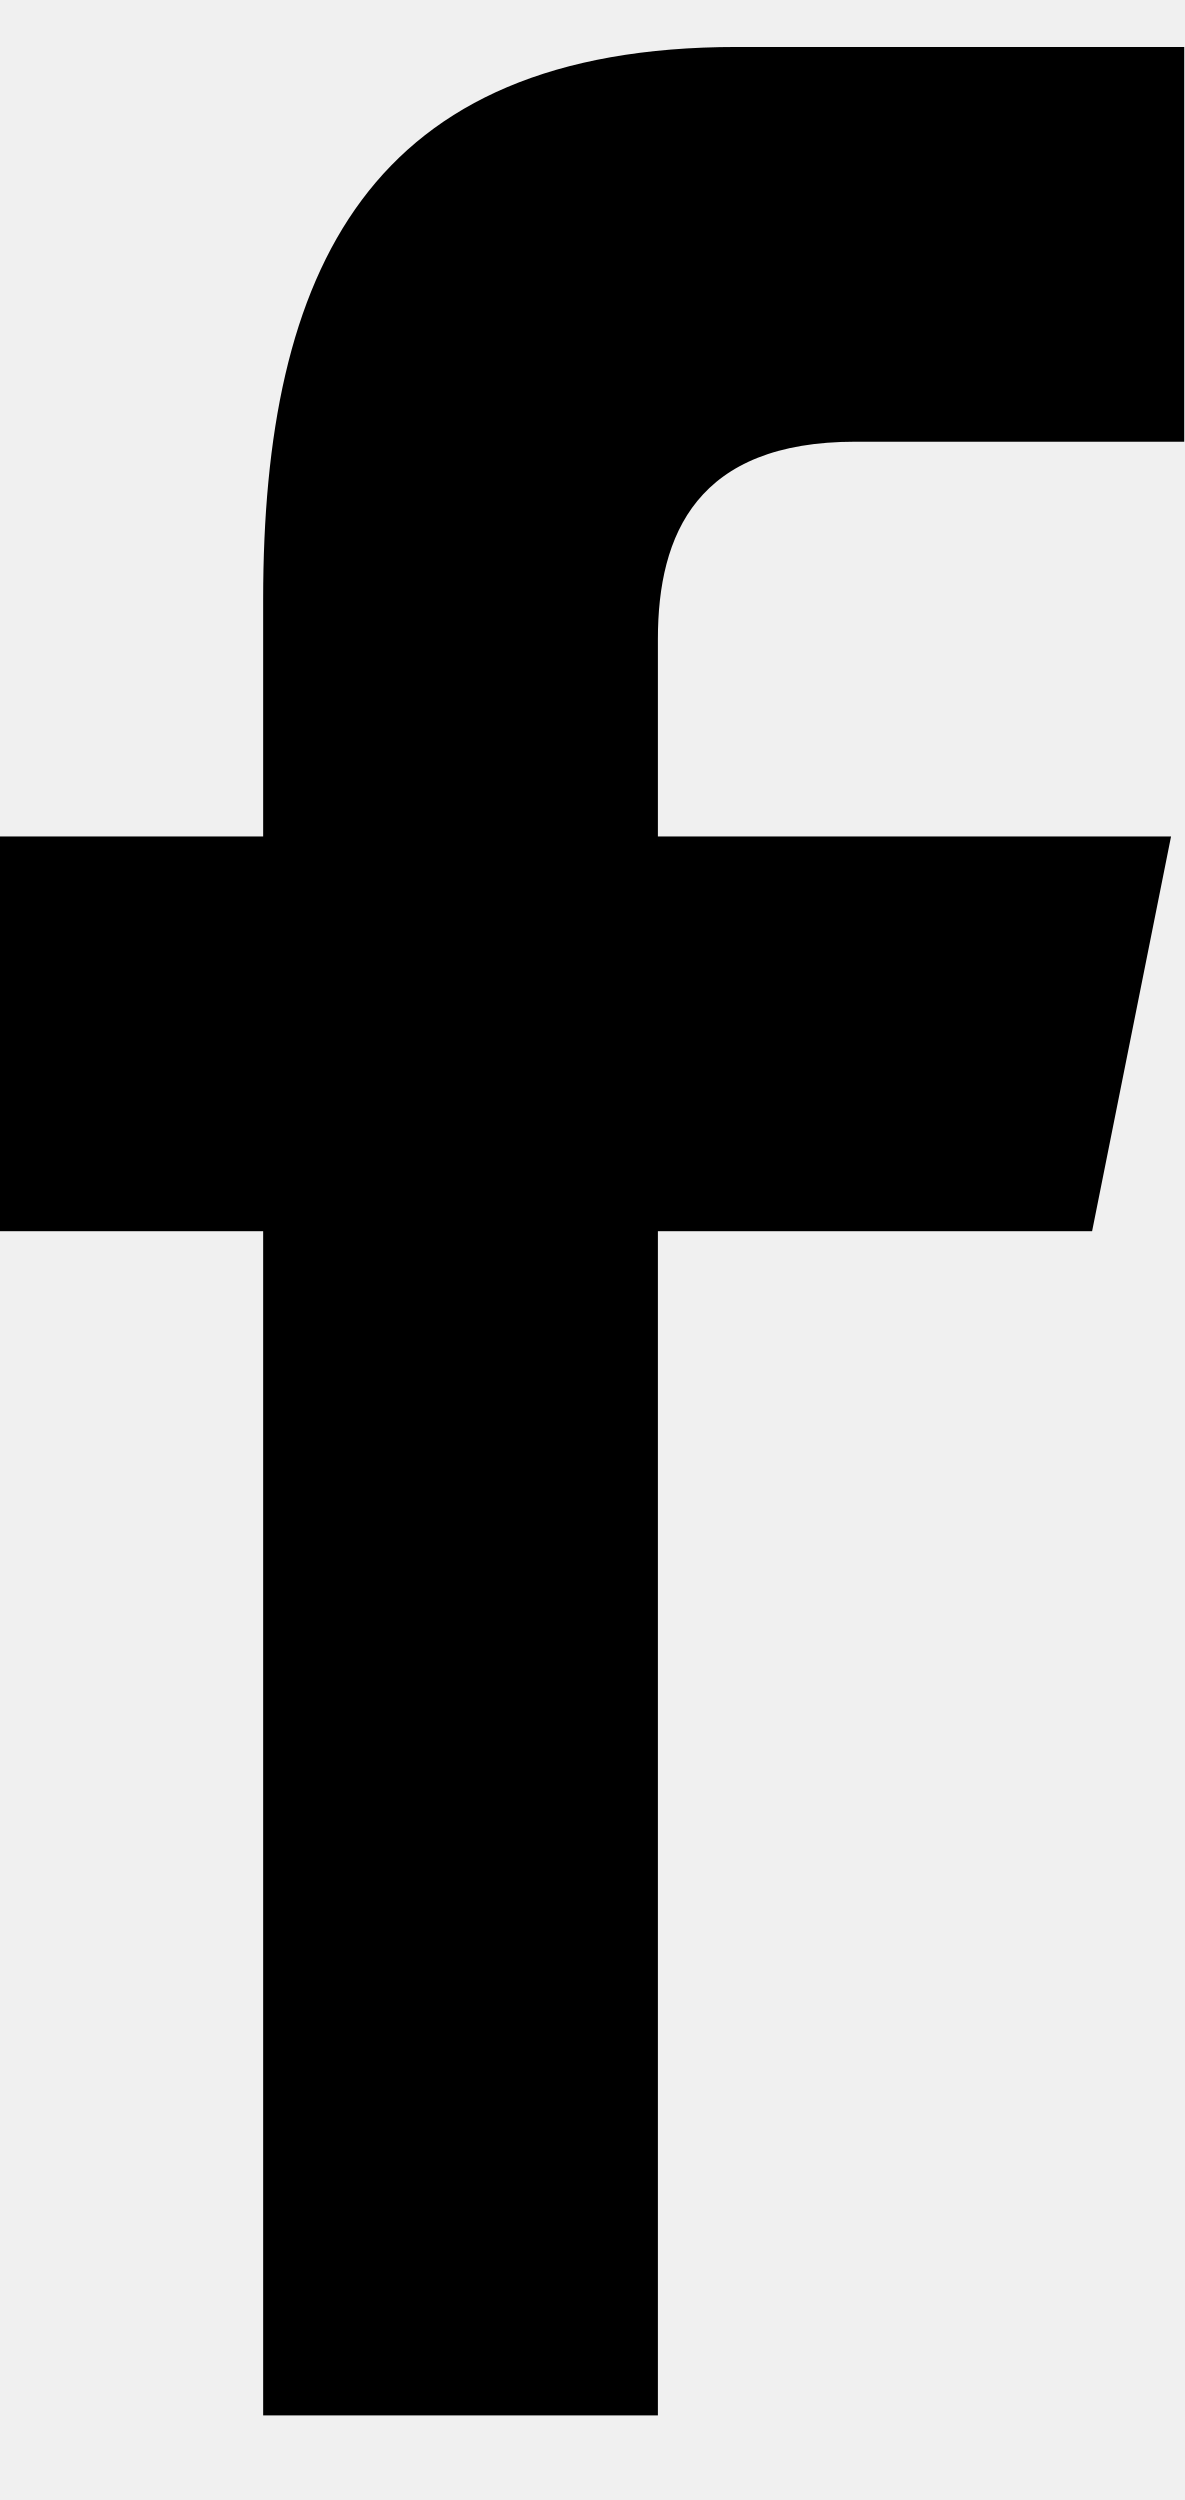
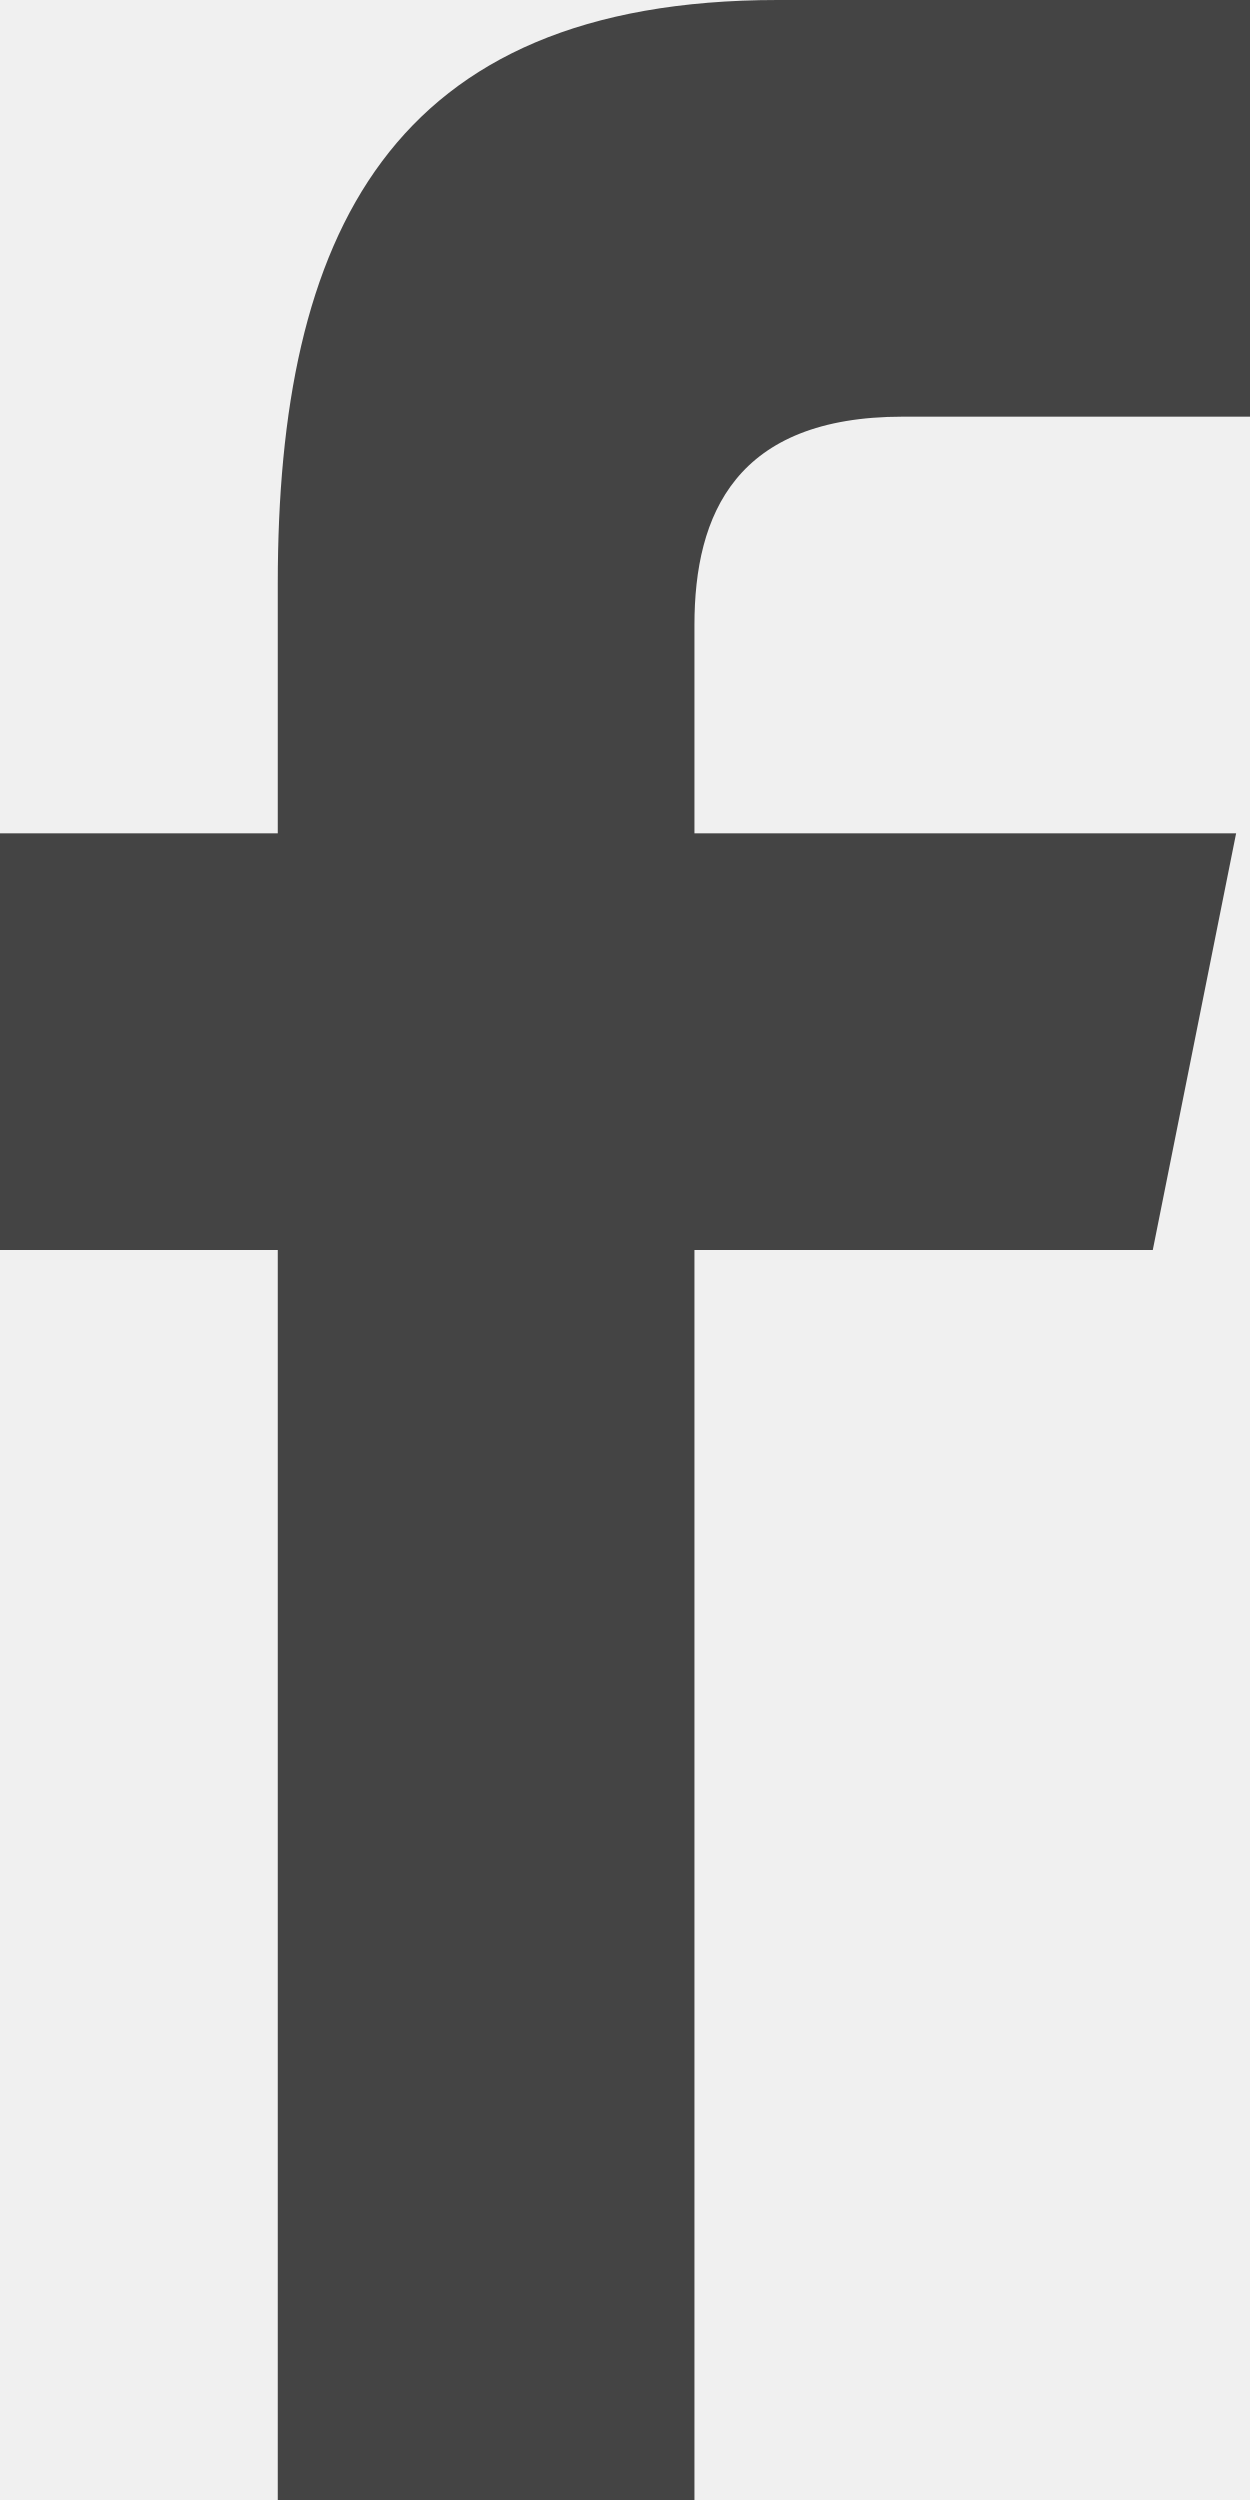
- <svg xmlns="http://www.w3.org/2000/svg" width="9" height="19" viewBox="0 0 9 19" fill="none">
-   <g clip-path="url(#clip0_11534_7022)">
-     <g clip-path="url(#clip1_11534_7022)">
-       <path d="M6.5 3.357H9V0.357H5.6C2.8 0.357 2 2.057 2 4.557V6.357H0V9.357H2V18.357H5V9.357H8.3L8.9 6.357H5V4.857C5 4.057 5.3 3.357 6.5 3.357Z" fill="black" />
-     </g>
-   </g>
-   <defs>
-     <clipPath id="clip0_11534_7022">
-       <rect width="9" height="18" fill="white" transform="translate(9 18.3569) rotate(-180)" />
-     </clipPath>
-     <clipPath id="clip1_11534_7022">
-       <rect width="9" height="18" fill="white" transform="translate(0 0.356934)" />
-     </clipPath>
-   </defs>
+ <svg xmlns="http://www.w3.org/2000/svg" width="9" height="18" viewBox="0 0 9 18" fill="none">
+   <path d="M6.5 3H9V0H5.6C2.8 0 2 1.7 2 4.2V6H0v3h2v9h3V9h3.3l.6-3H5V4.5C5 3.7 5.3 3 6.5 3Z" fill="#444" />
</svg>
